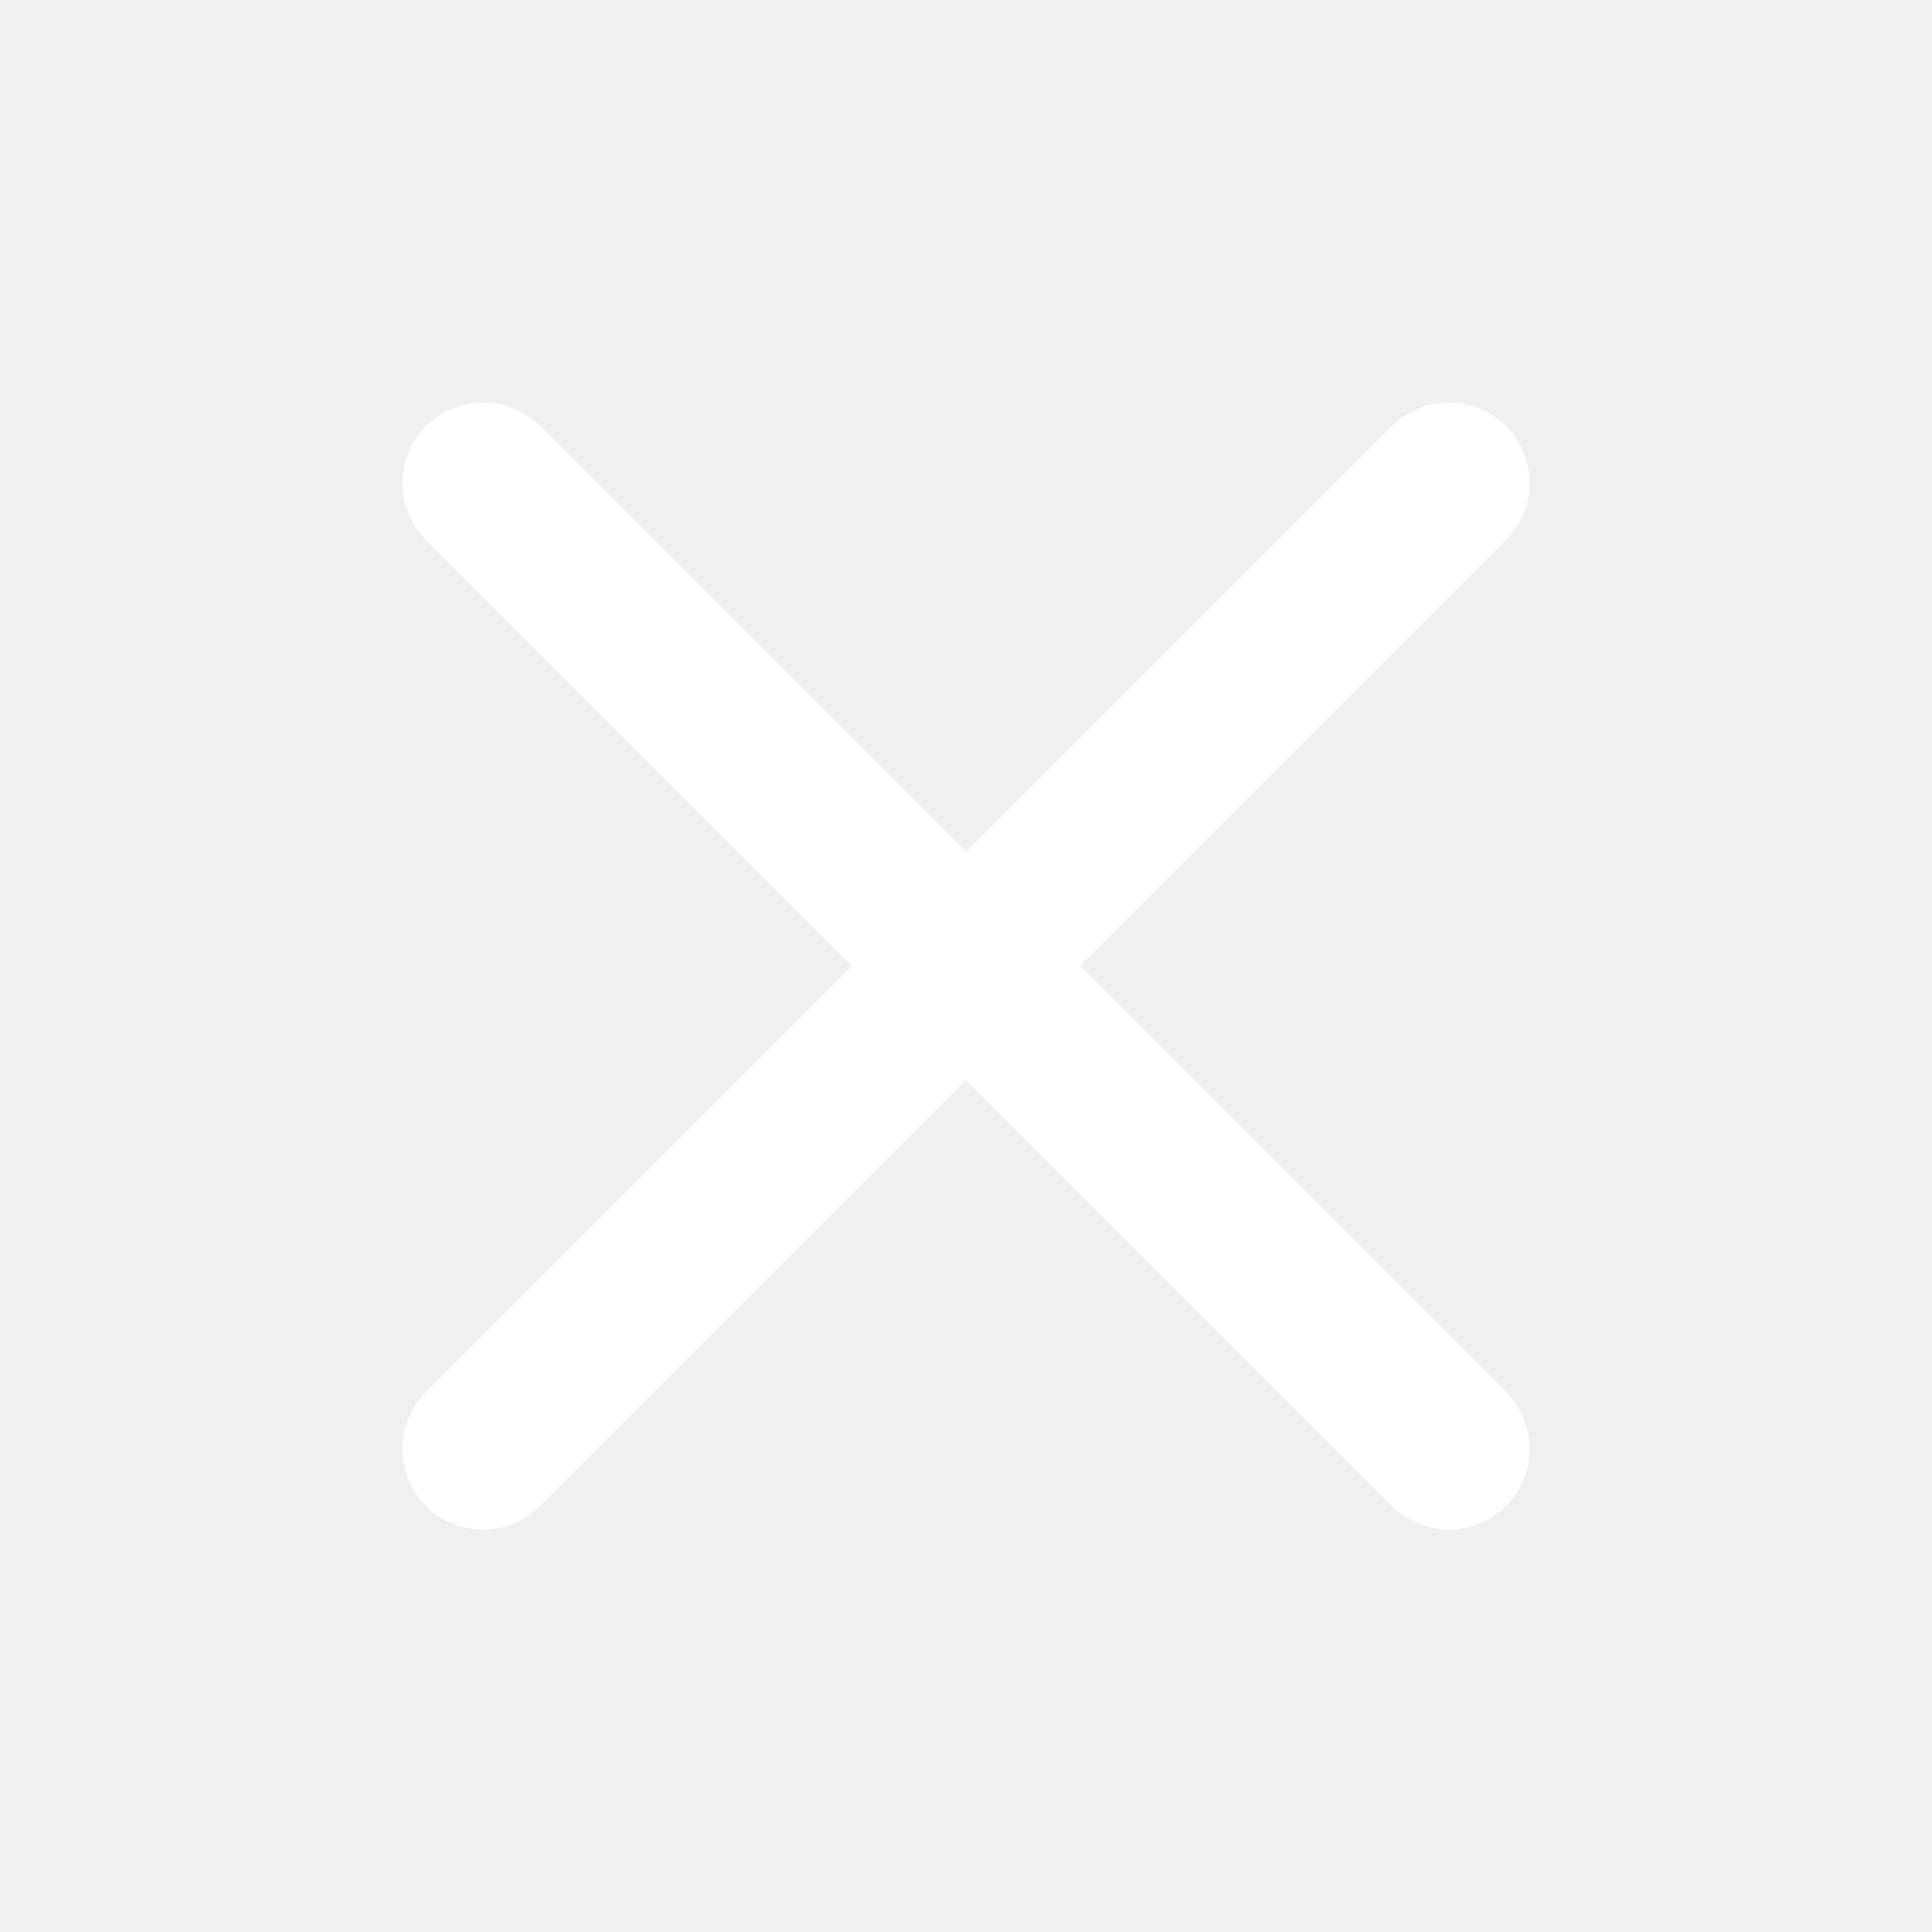
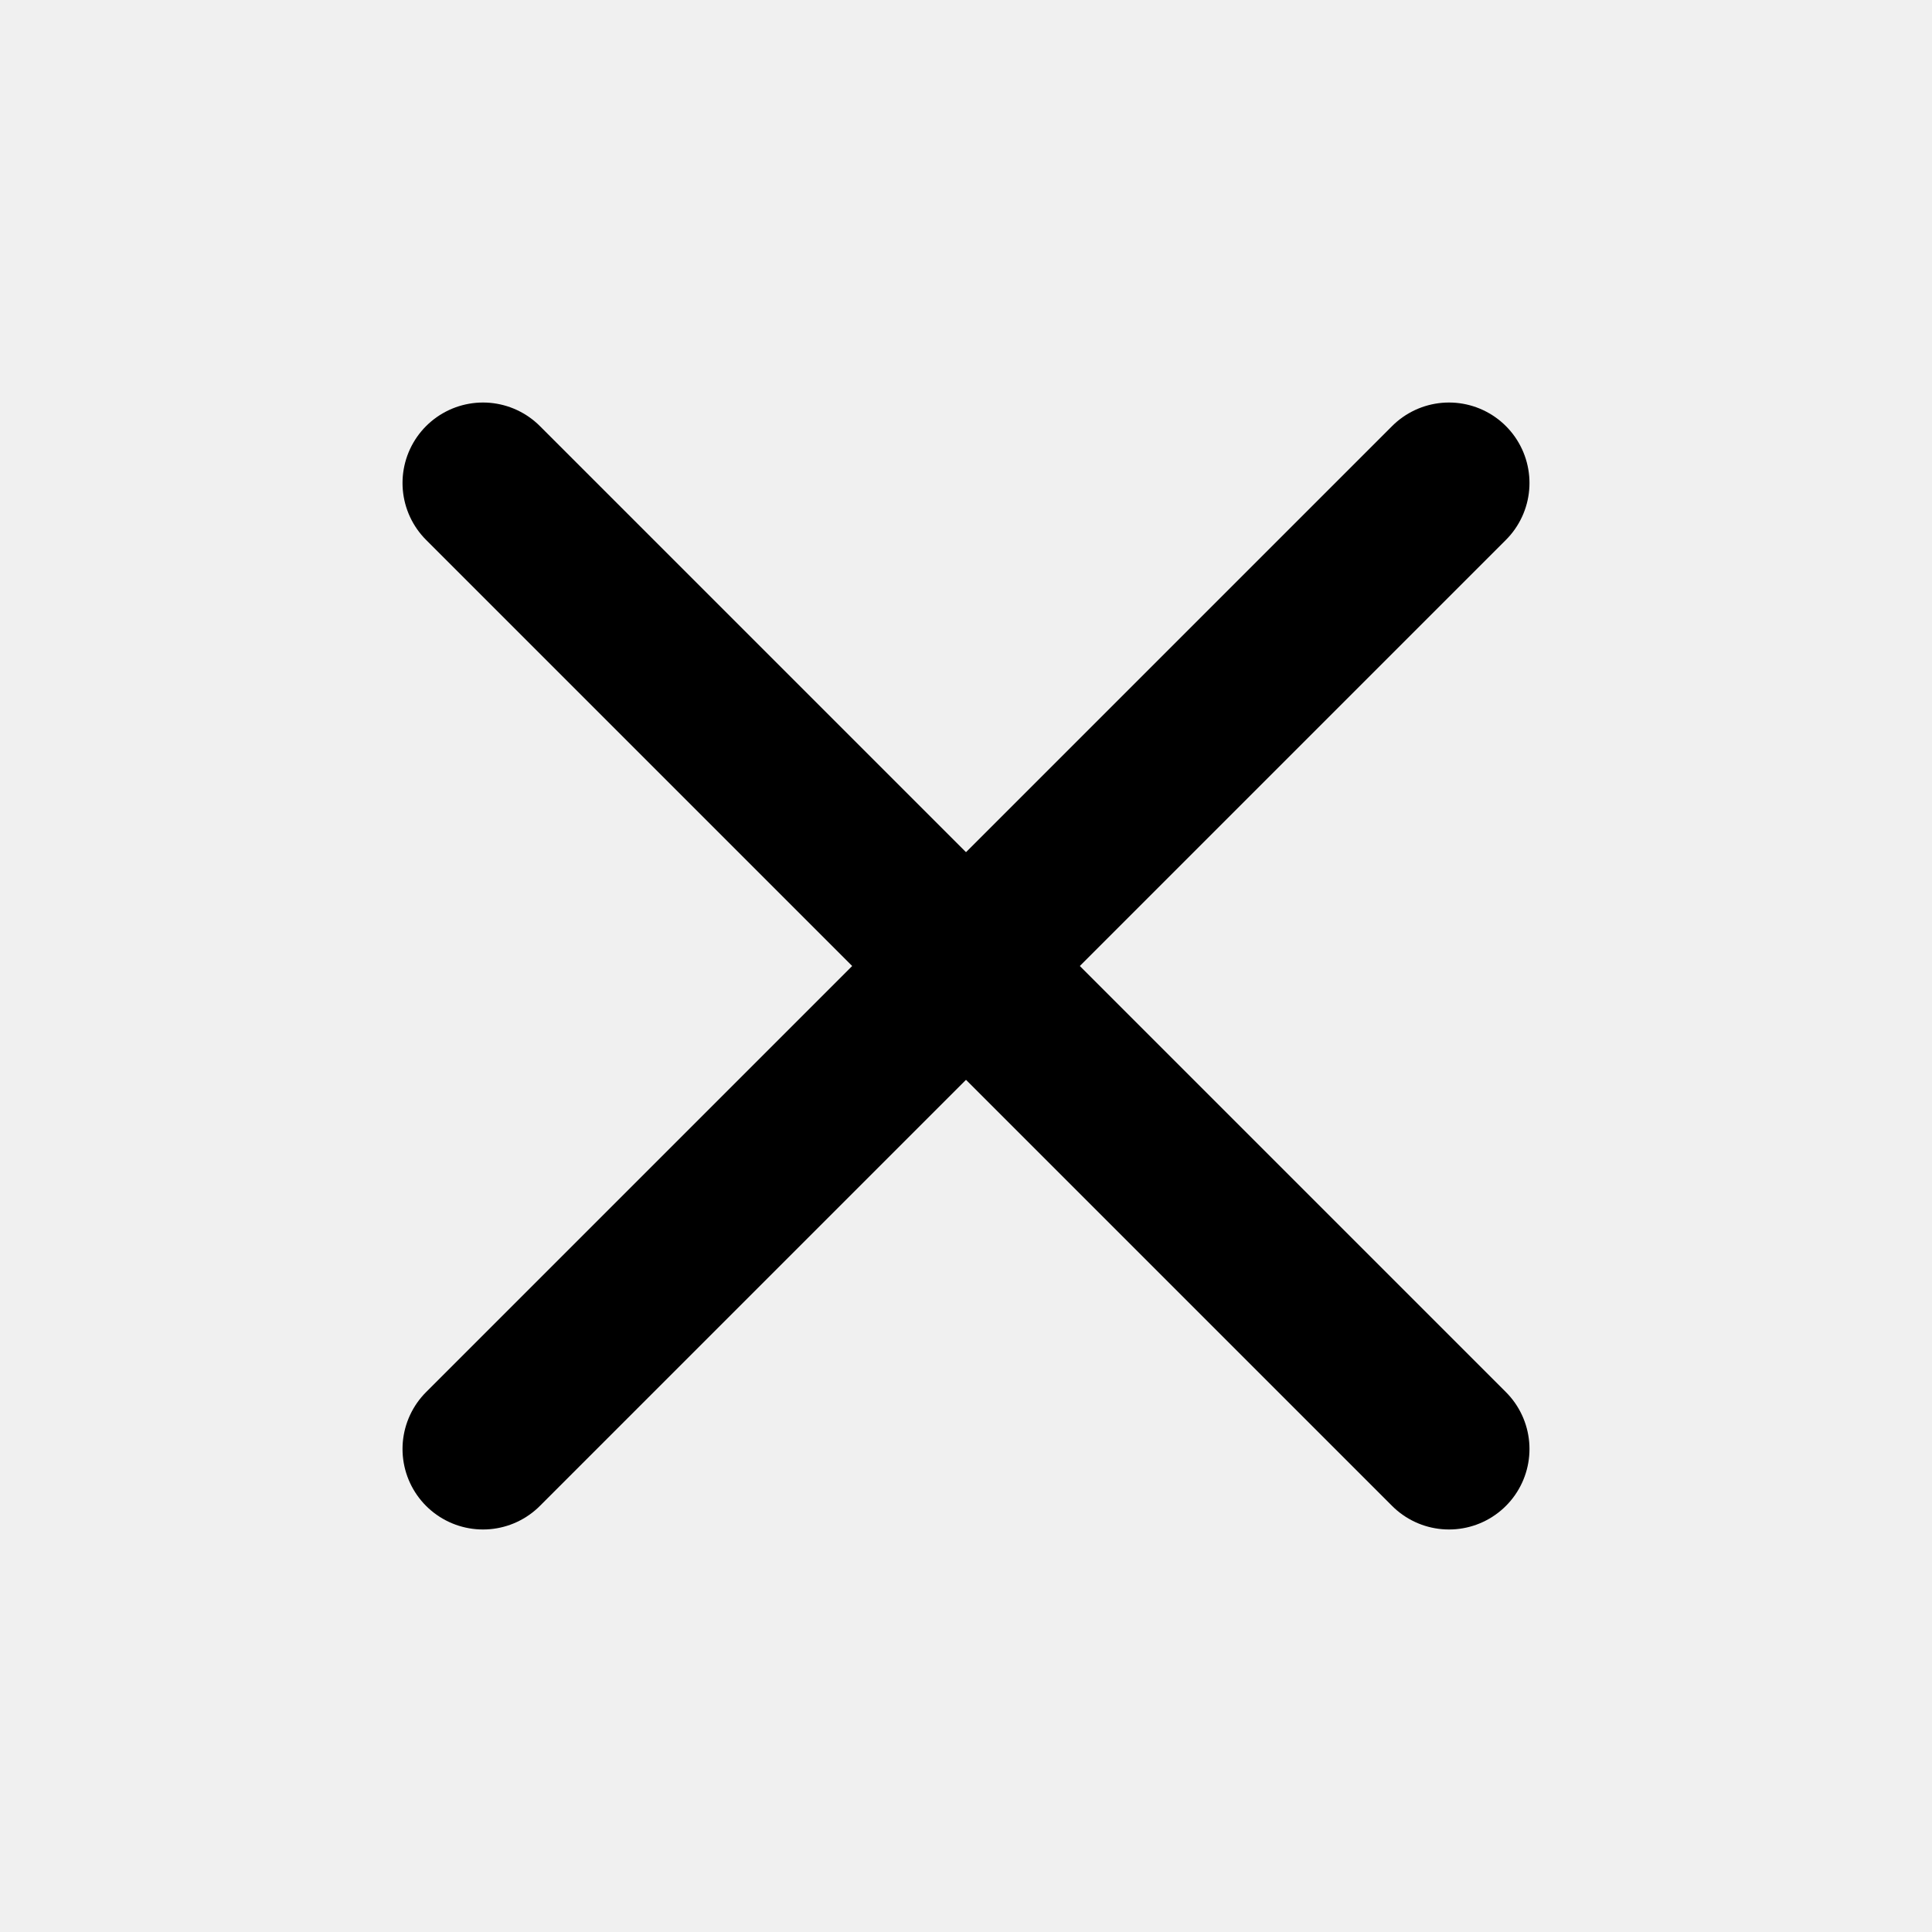
<svg xmlns="http://www.w3.org/2000/svg" width="16" height="16" viewBox="0 0 16 16" fill="none">
-   <path d="M12 4L4 12" stroke="white" stroke-width="1.333" stroke-linecap="round" stroke-linejoin="round" />
-   <path d="M4 4L12 12" stroke="white" stroke-width="1.333" stroke-linecap="round" stroke-linejoin="round" />
+   <path d="M12 4L4 12" stroke="currentColor" stroke-width="1.333" stroke-linecap="round" stroke-linejoin="round" />
+   <path d="M4 4L12 12" stroke="currentColor" stroke-width="1.333" stroke-linecap="round" stroke-linejoin="round" />
</svg>
